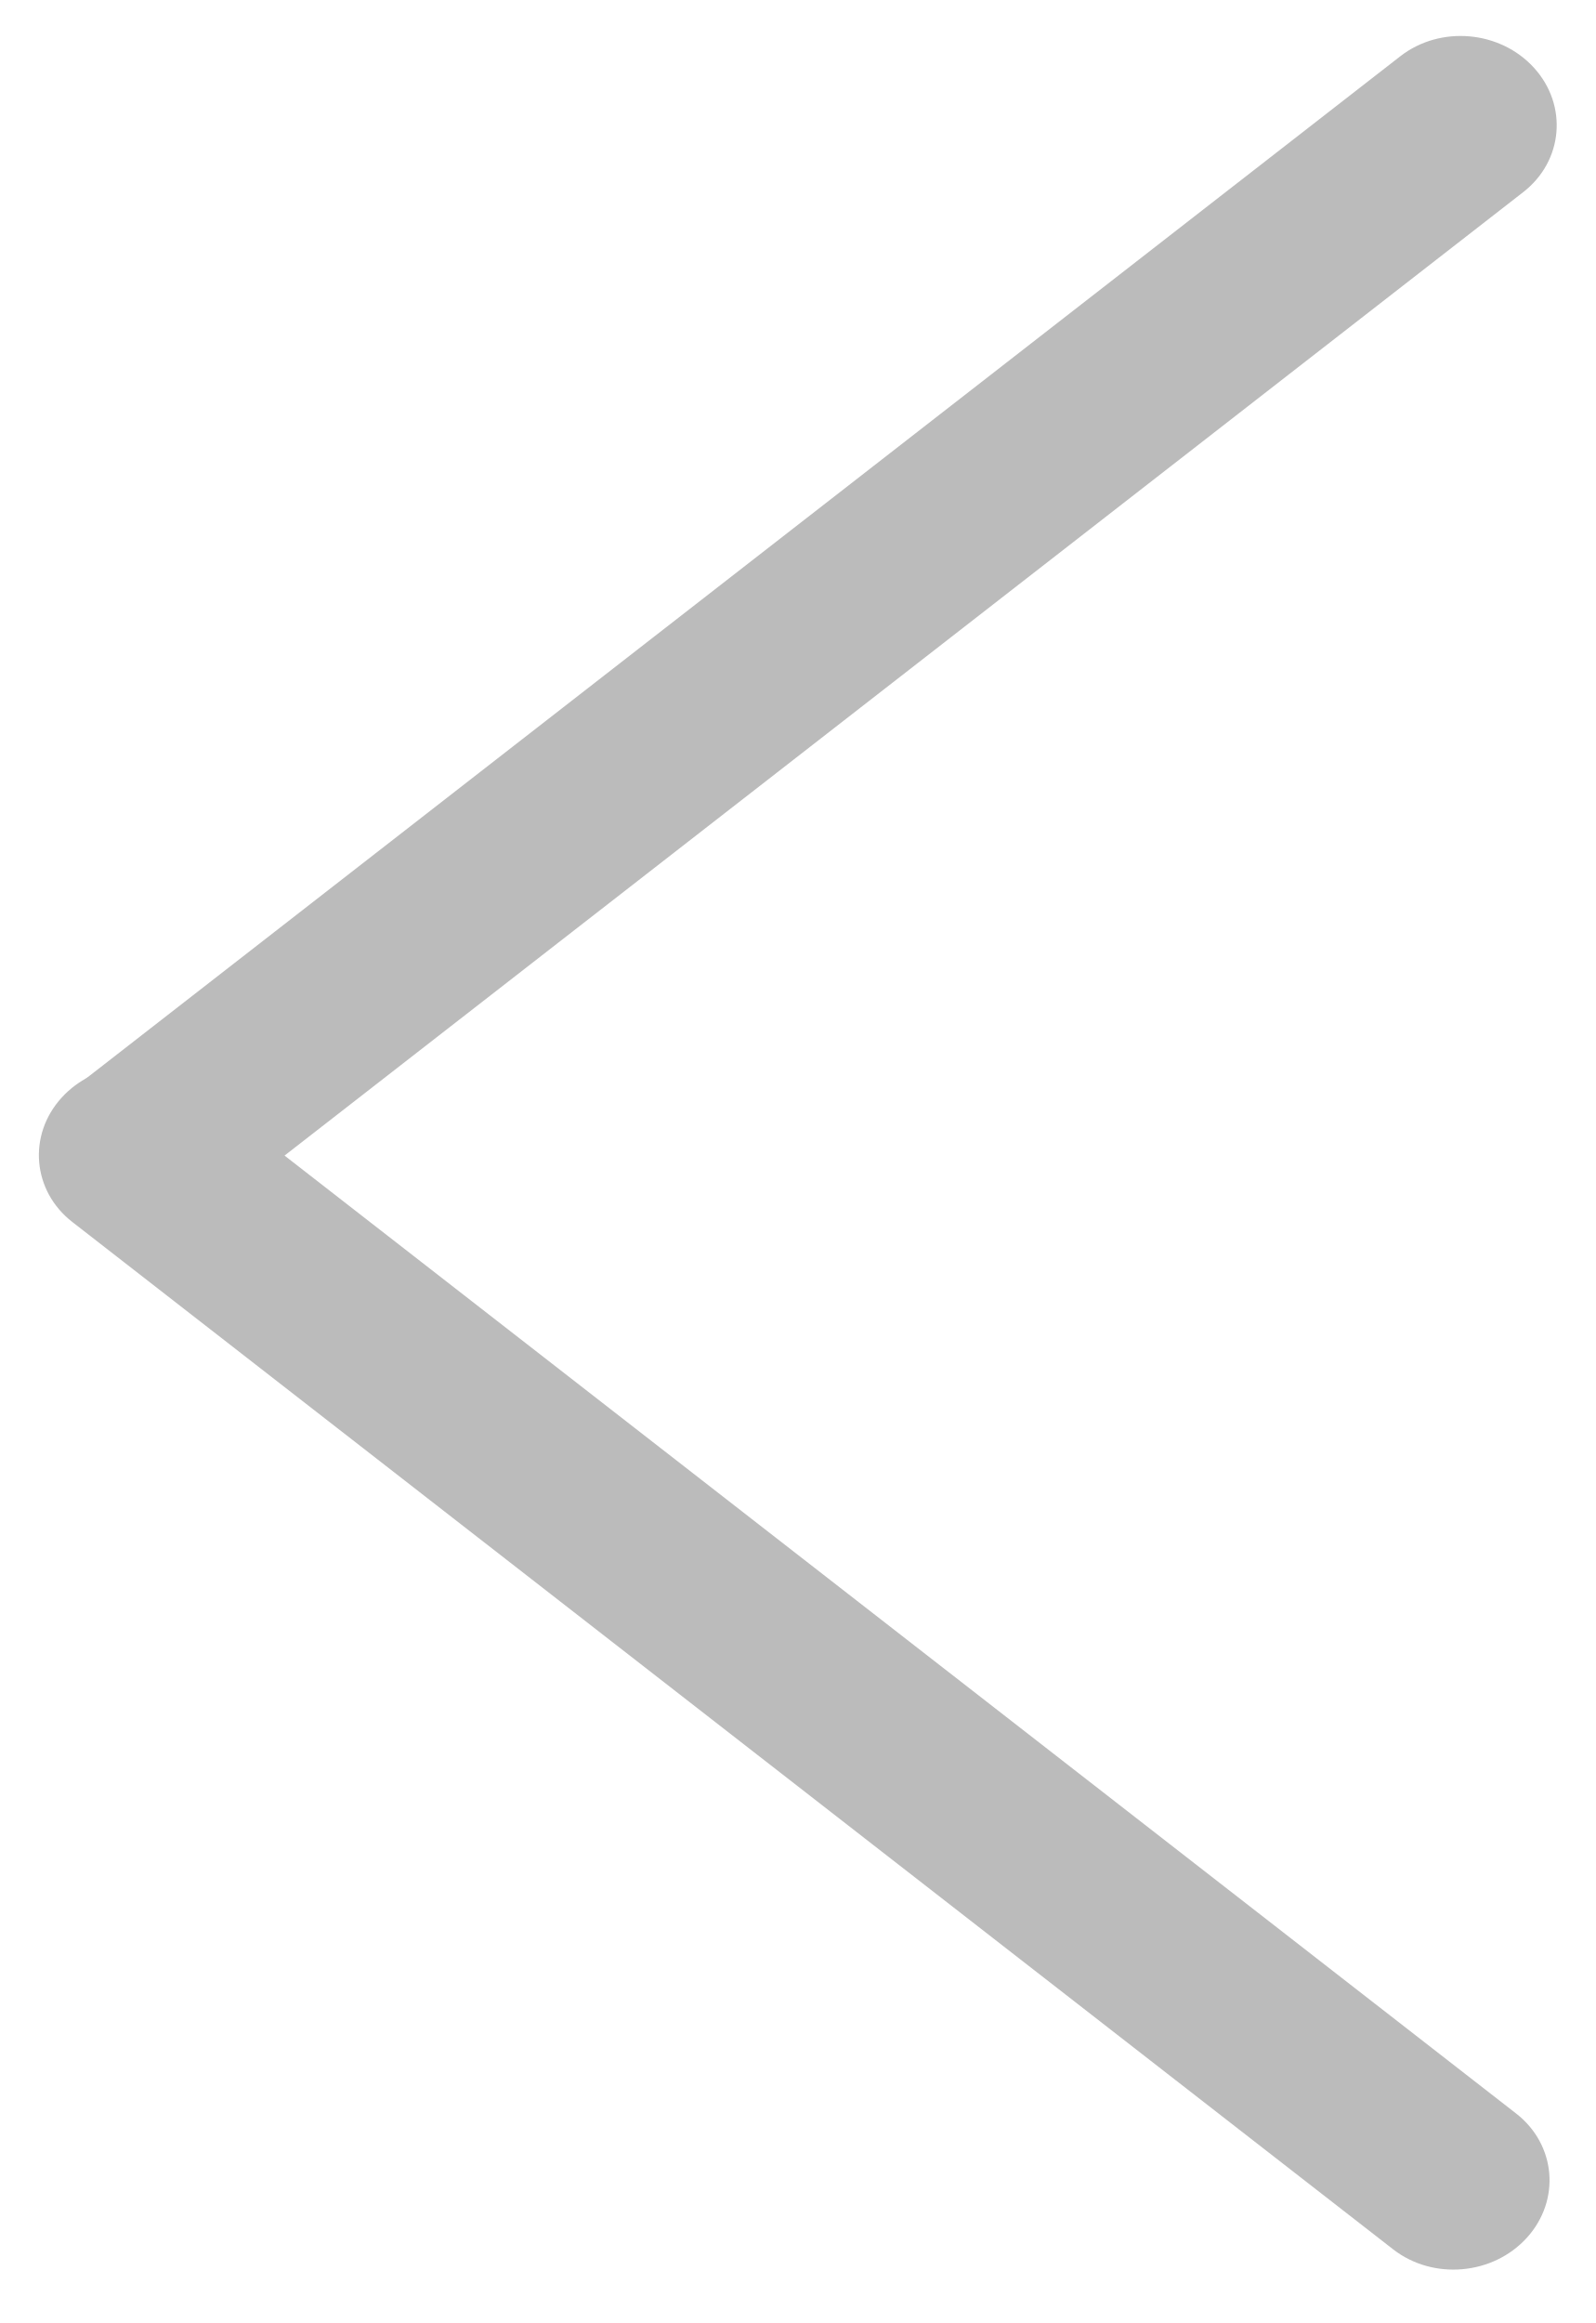
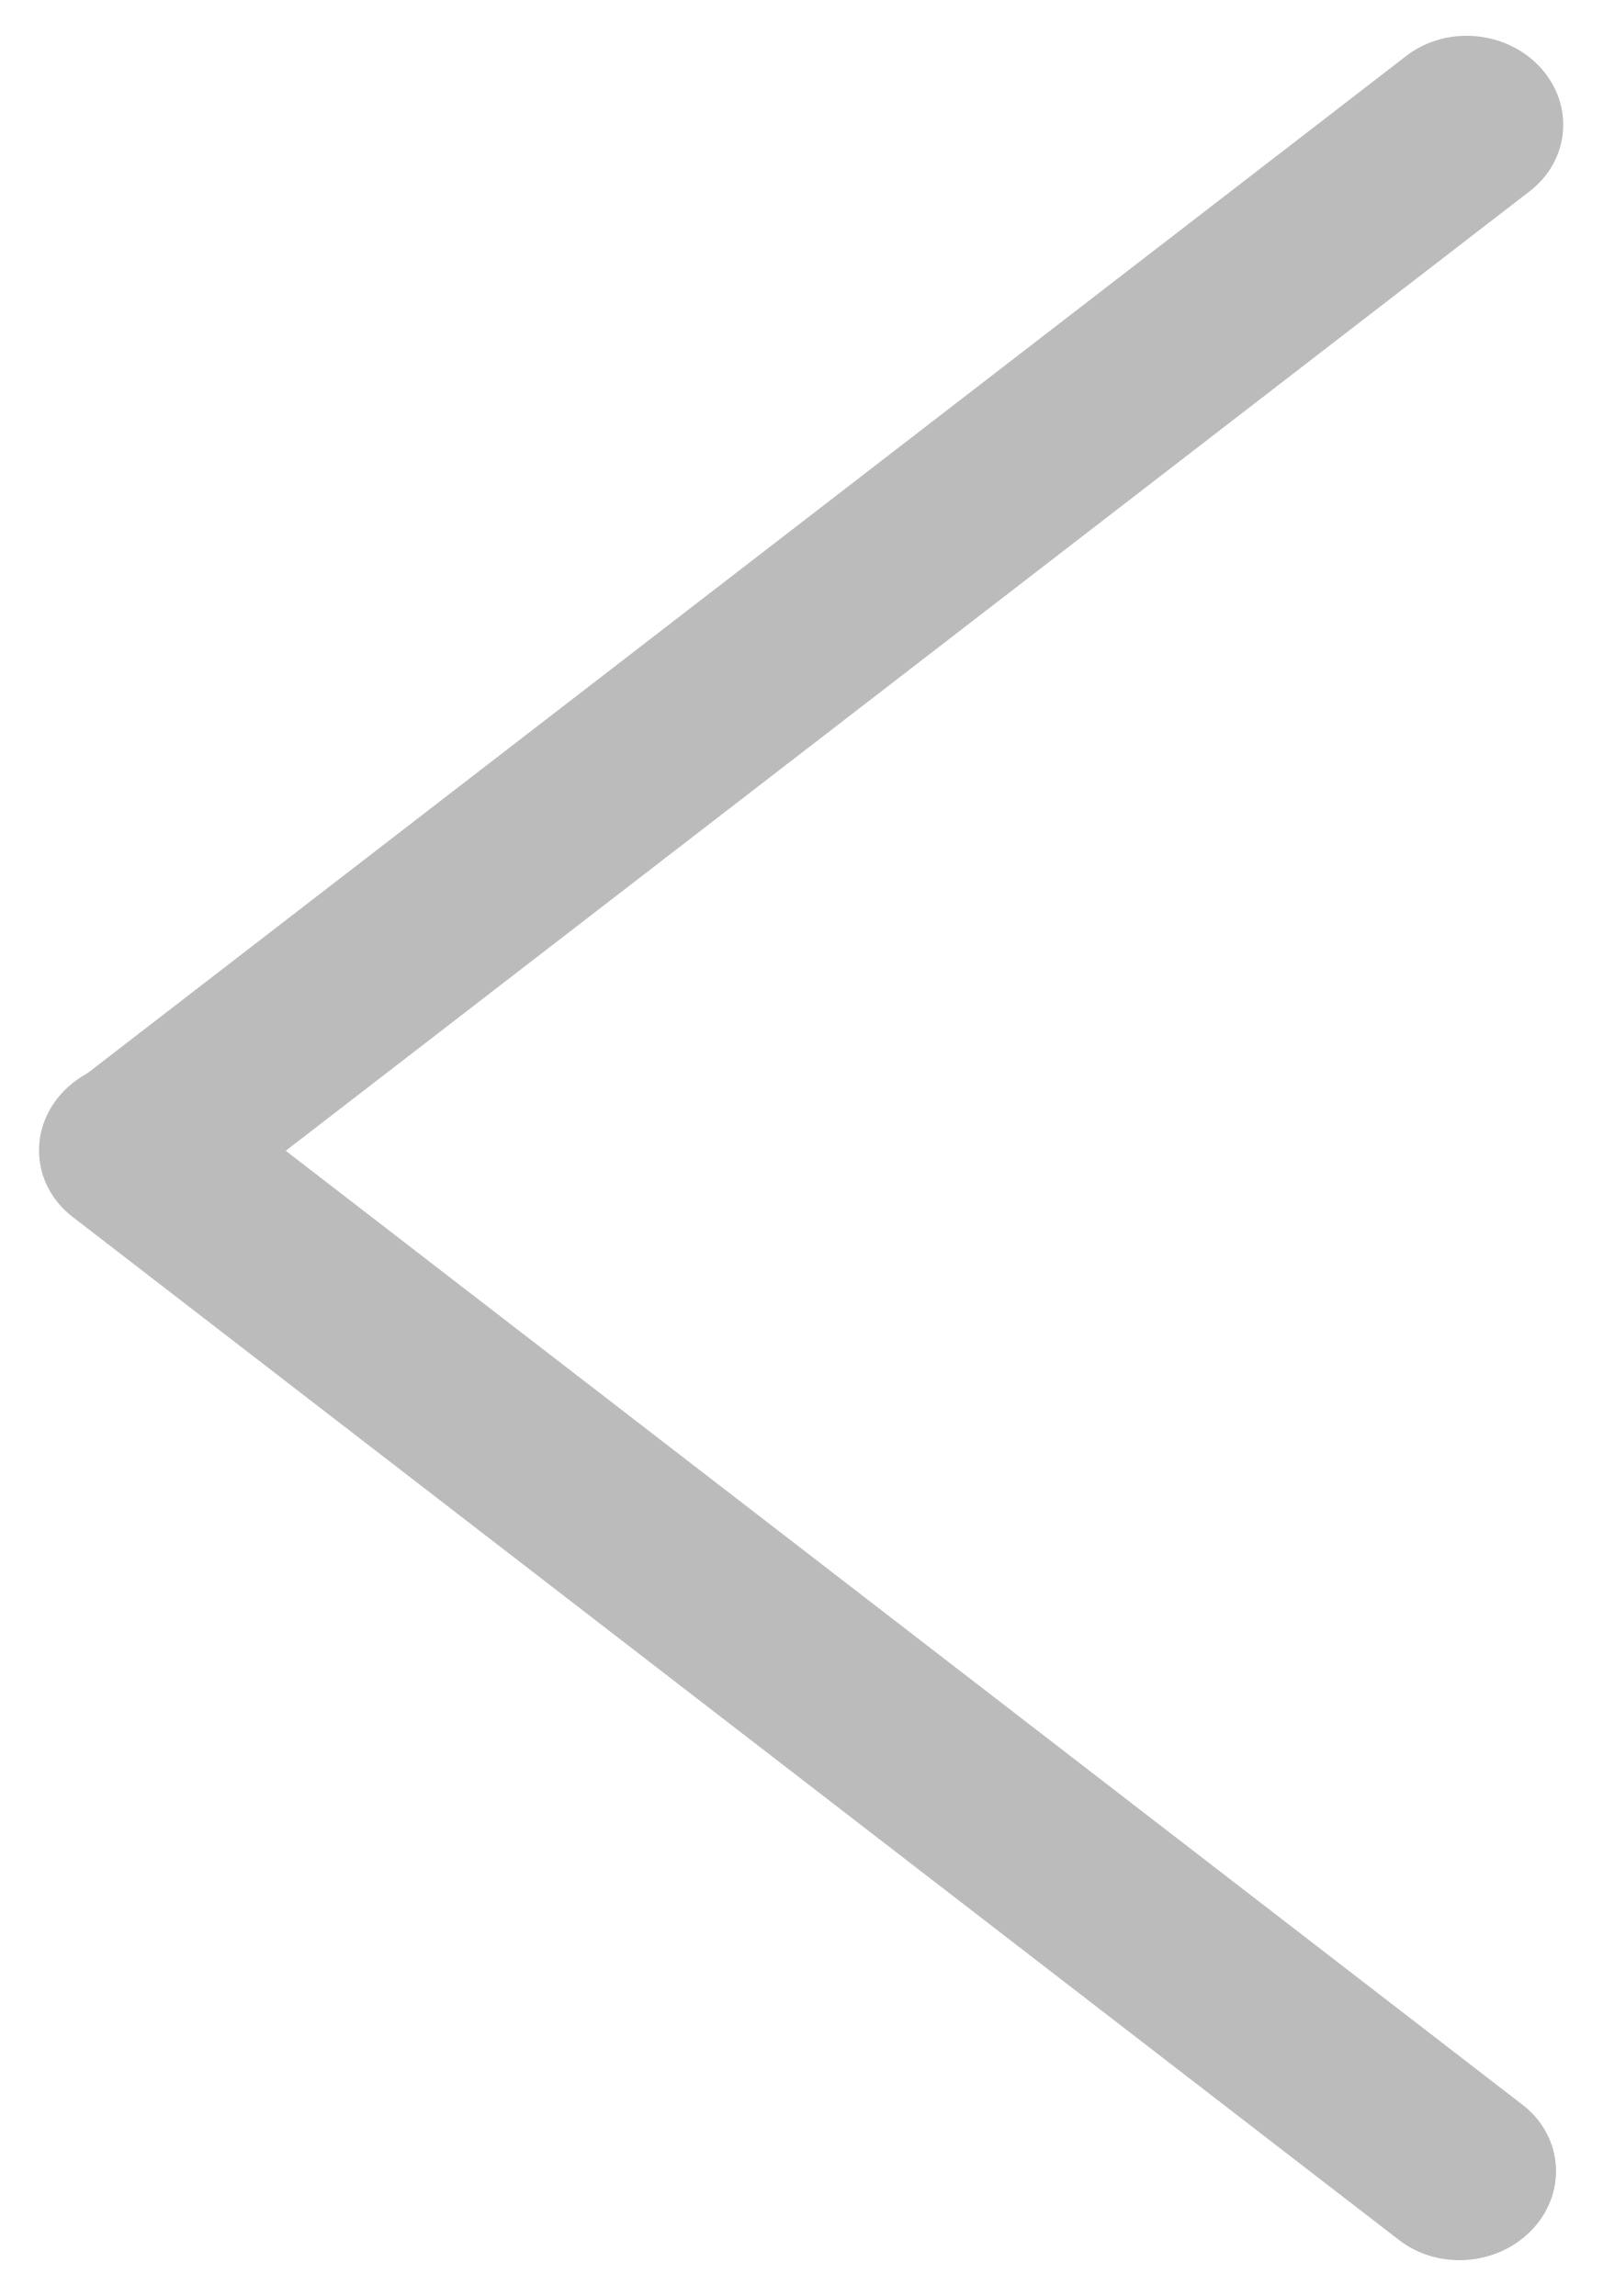
- <svg xmlns="http://www.w3.org/2000/svg" width="90" height="131" viewBox="0 0 90 131" fill="none">
-   <rect width="104.711" height="10.334" rx="5.167" transform="matrix(0.789408 -0.613869 0.671184 0.741291 0.404297 64.2788)" fill="#BBBBBB" />
-   <rect width="104.711" height="10.334" rx="5.167" transform="matrix(-0.789408 -0.613869 0.671184 -0.741291 82.6597 130.018)" fill="#BBBBBB" />
+ <svg xmlns="http://www.w3.org/2000/svg" width="30" height="43" viewBox="0 0 30 43" fill="none">
+   <rect width="34.801" height="3.43" rx="1.715" transform="matrix(0.791738 -0.61086 0.674079 0.738659 0.134766 21.2585)" fill="#BBBBBB" />
+   <rect width="34.801" height="3.43" rx="1.715" transform="matrix(-0.791738 -0.61086 0.674079 -0.738659 27.5532 43)" fill="#BBBBBB" />
</svg>
